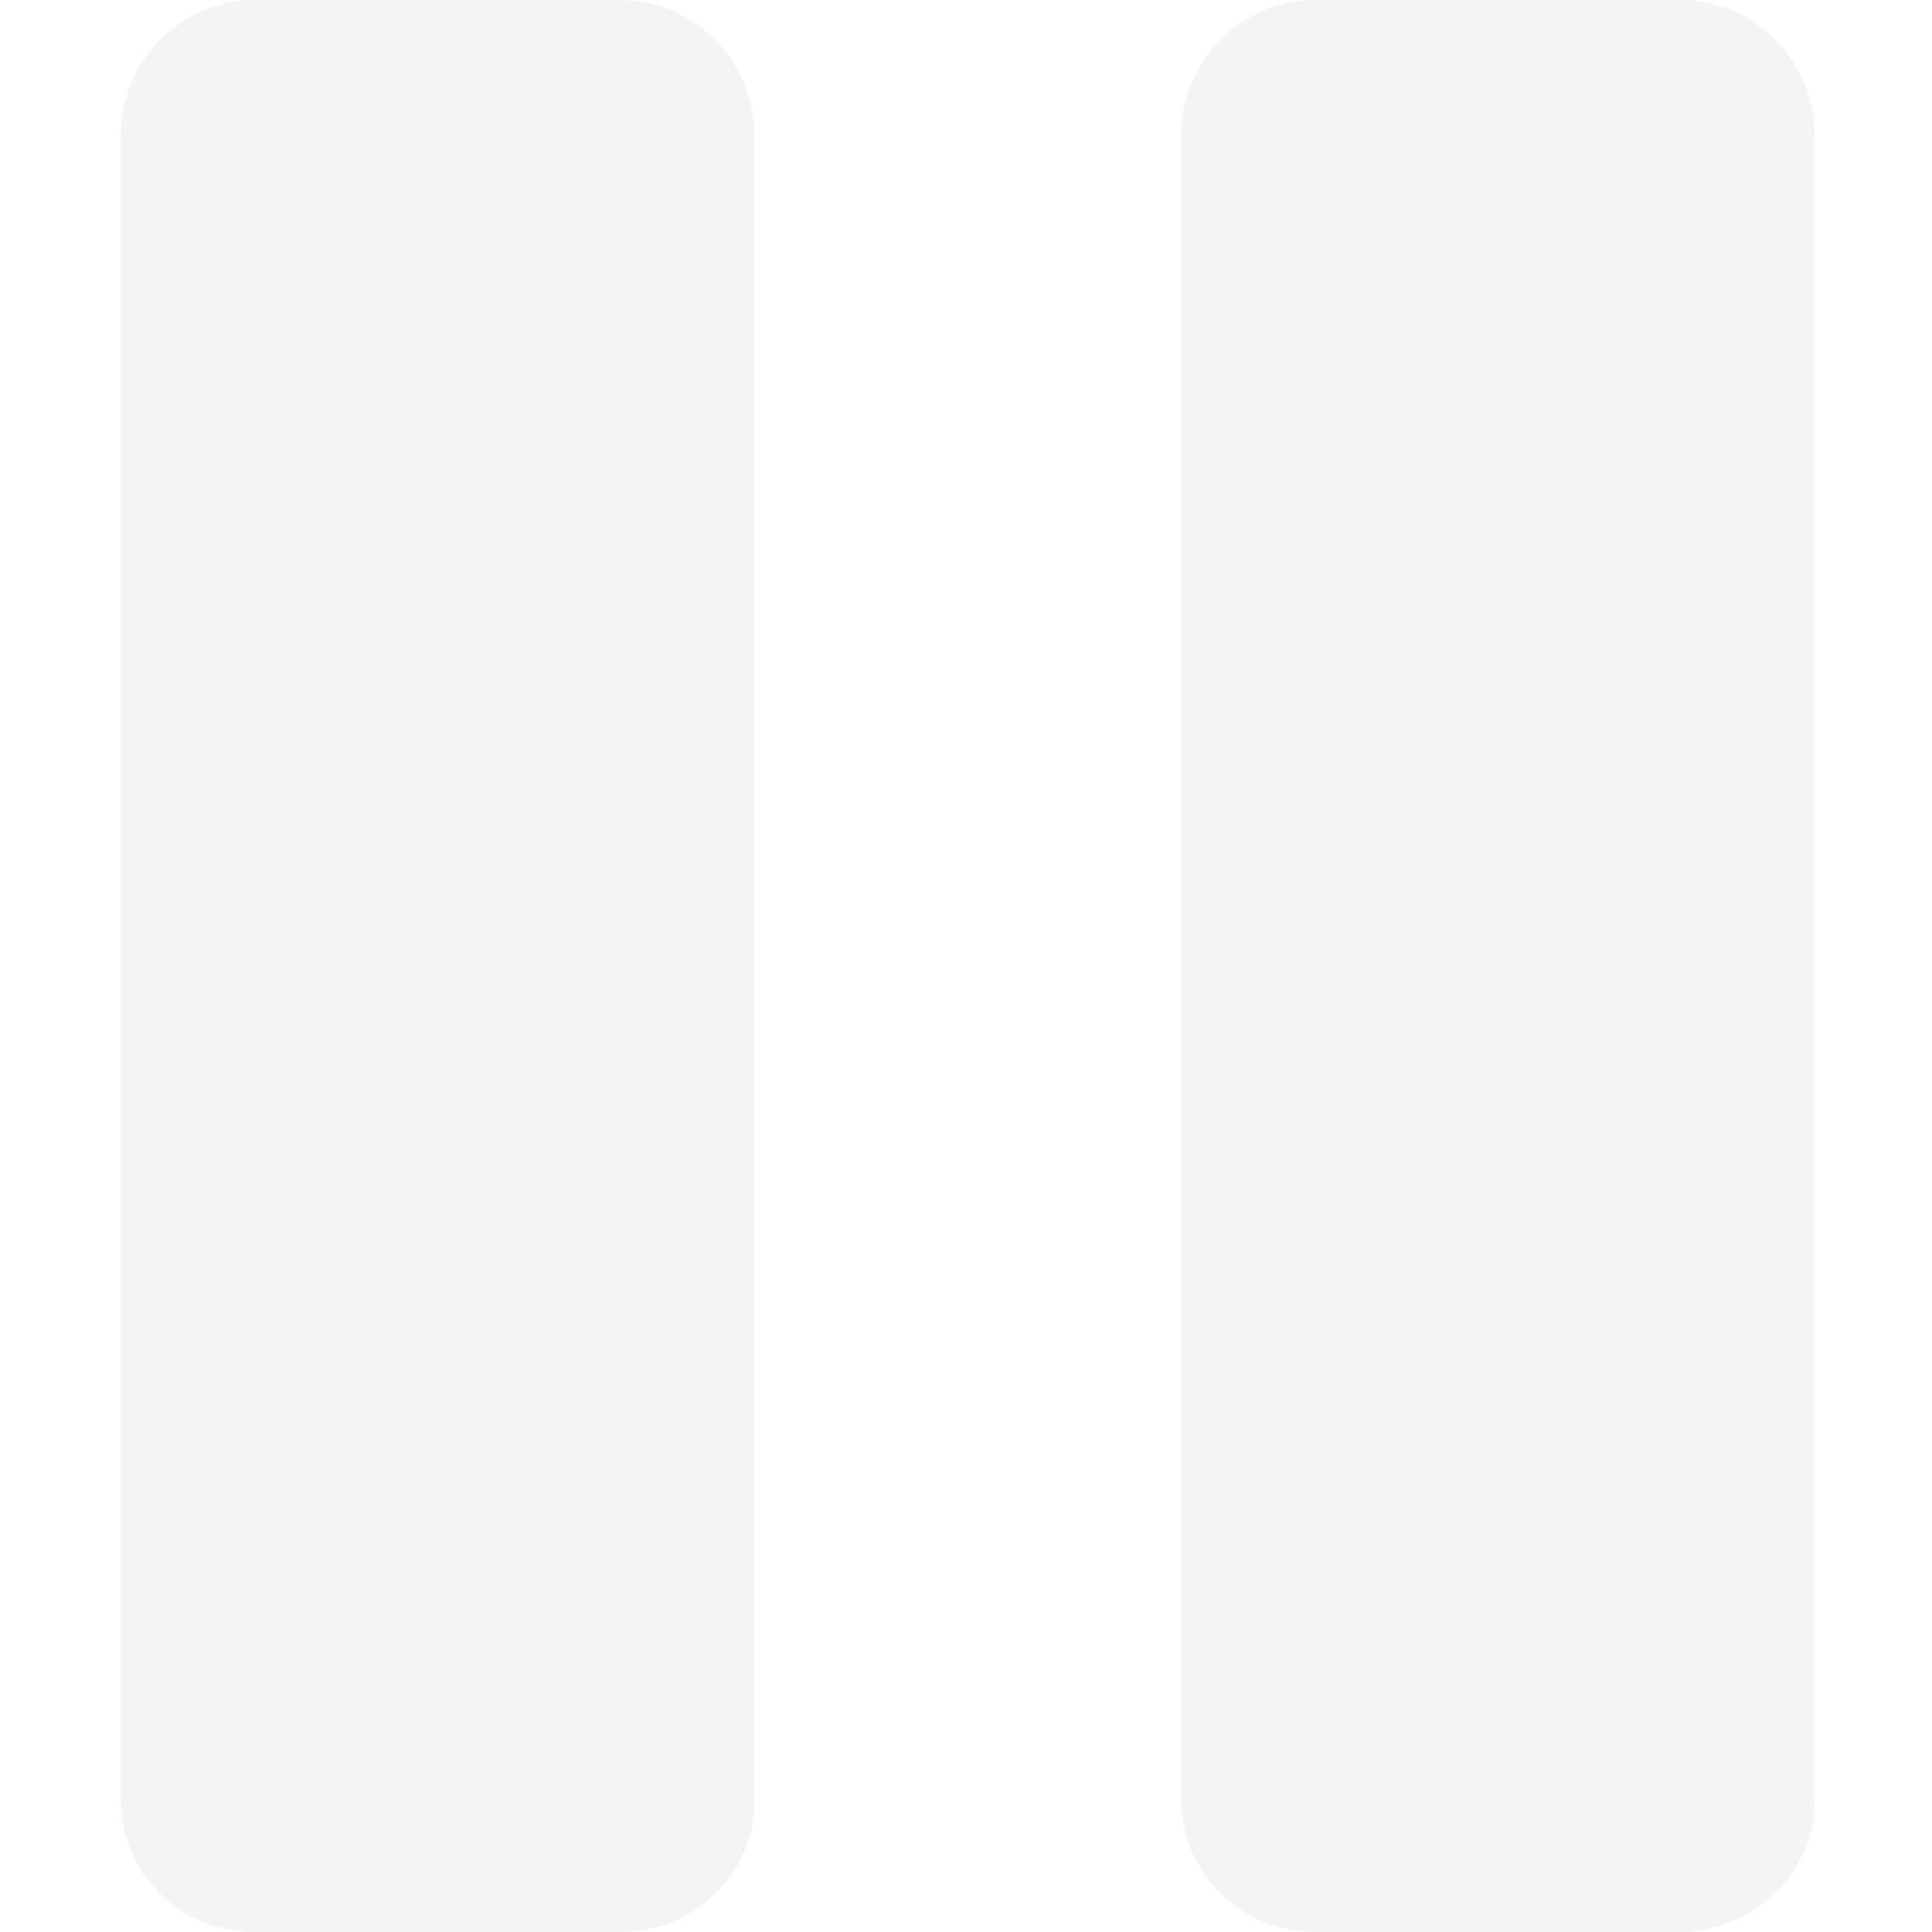
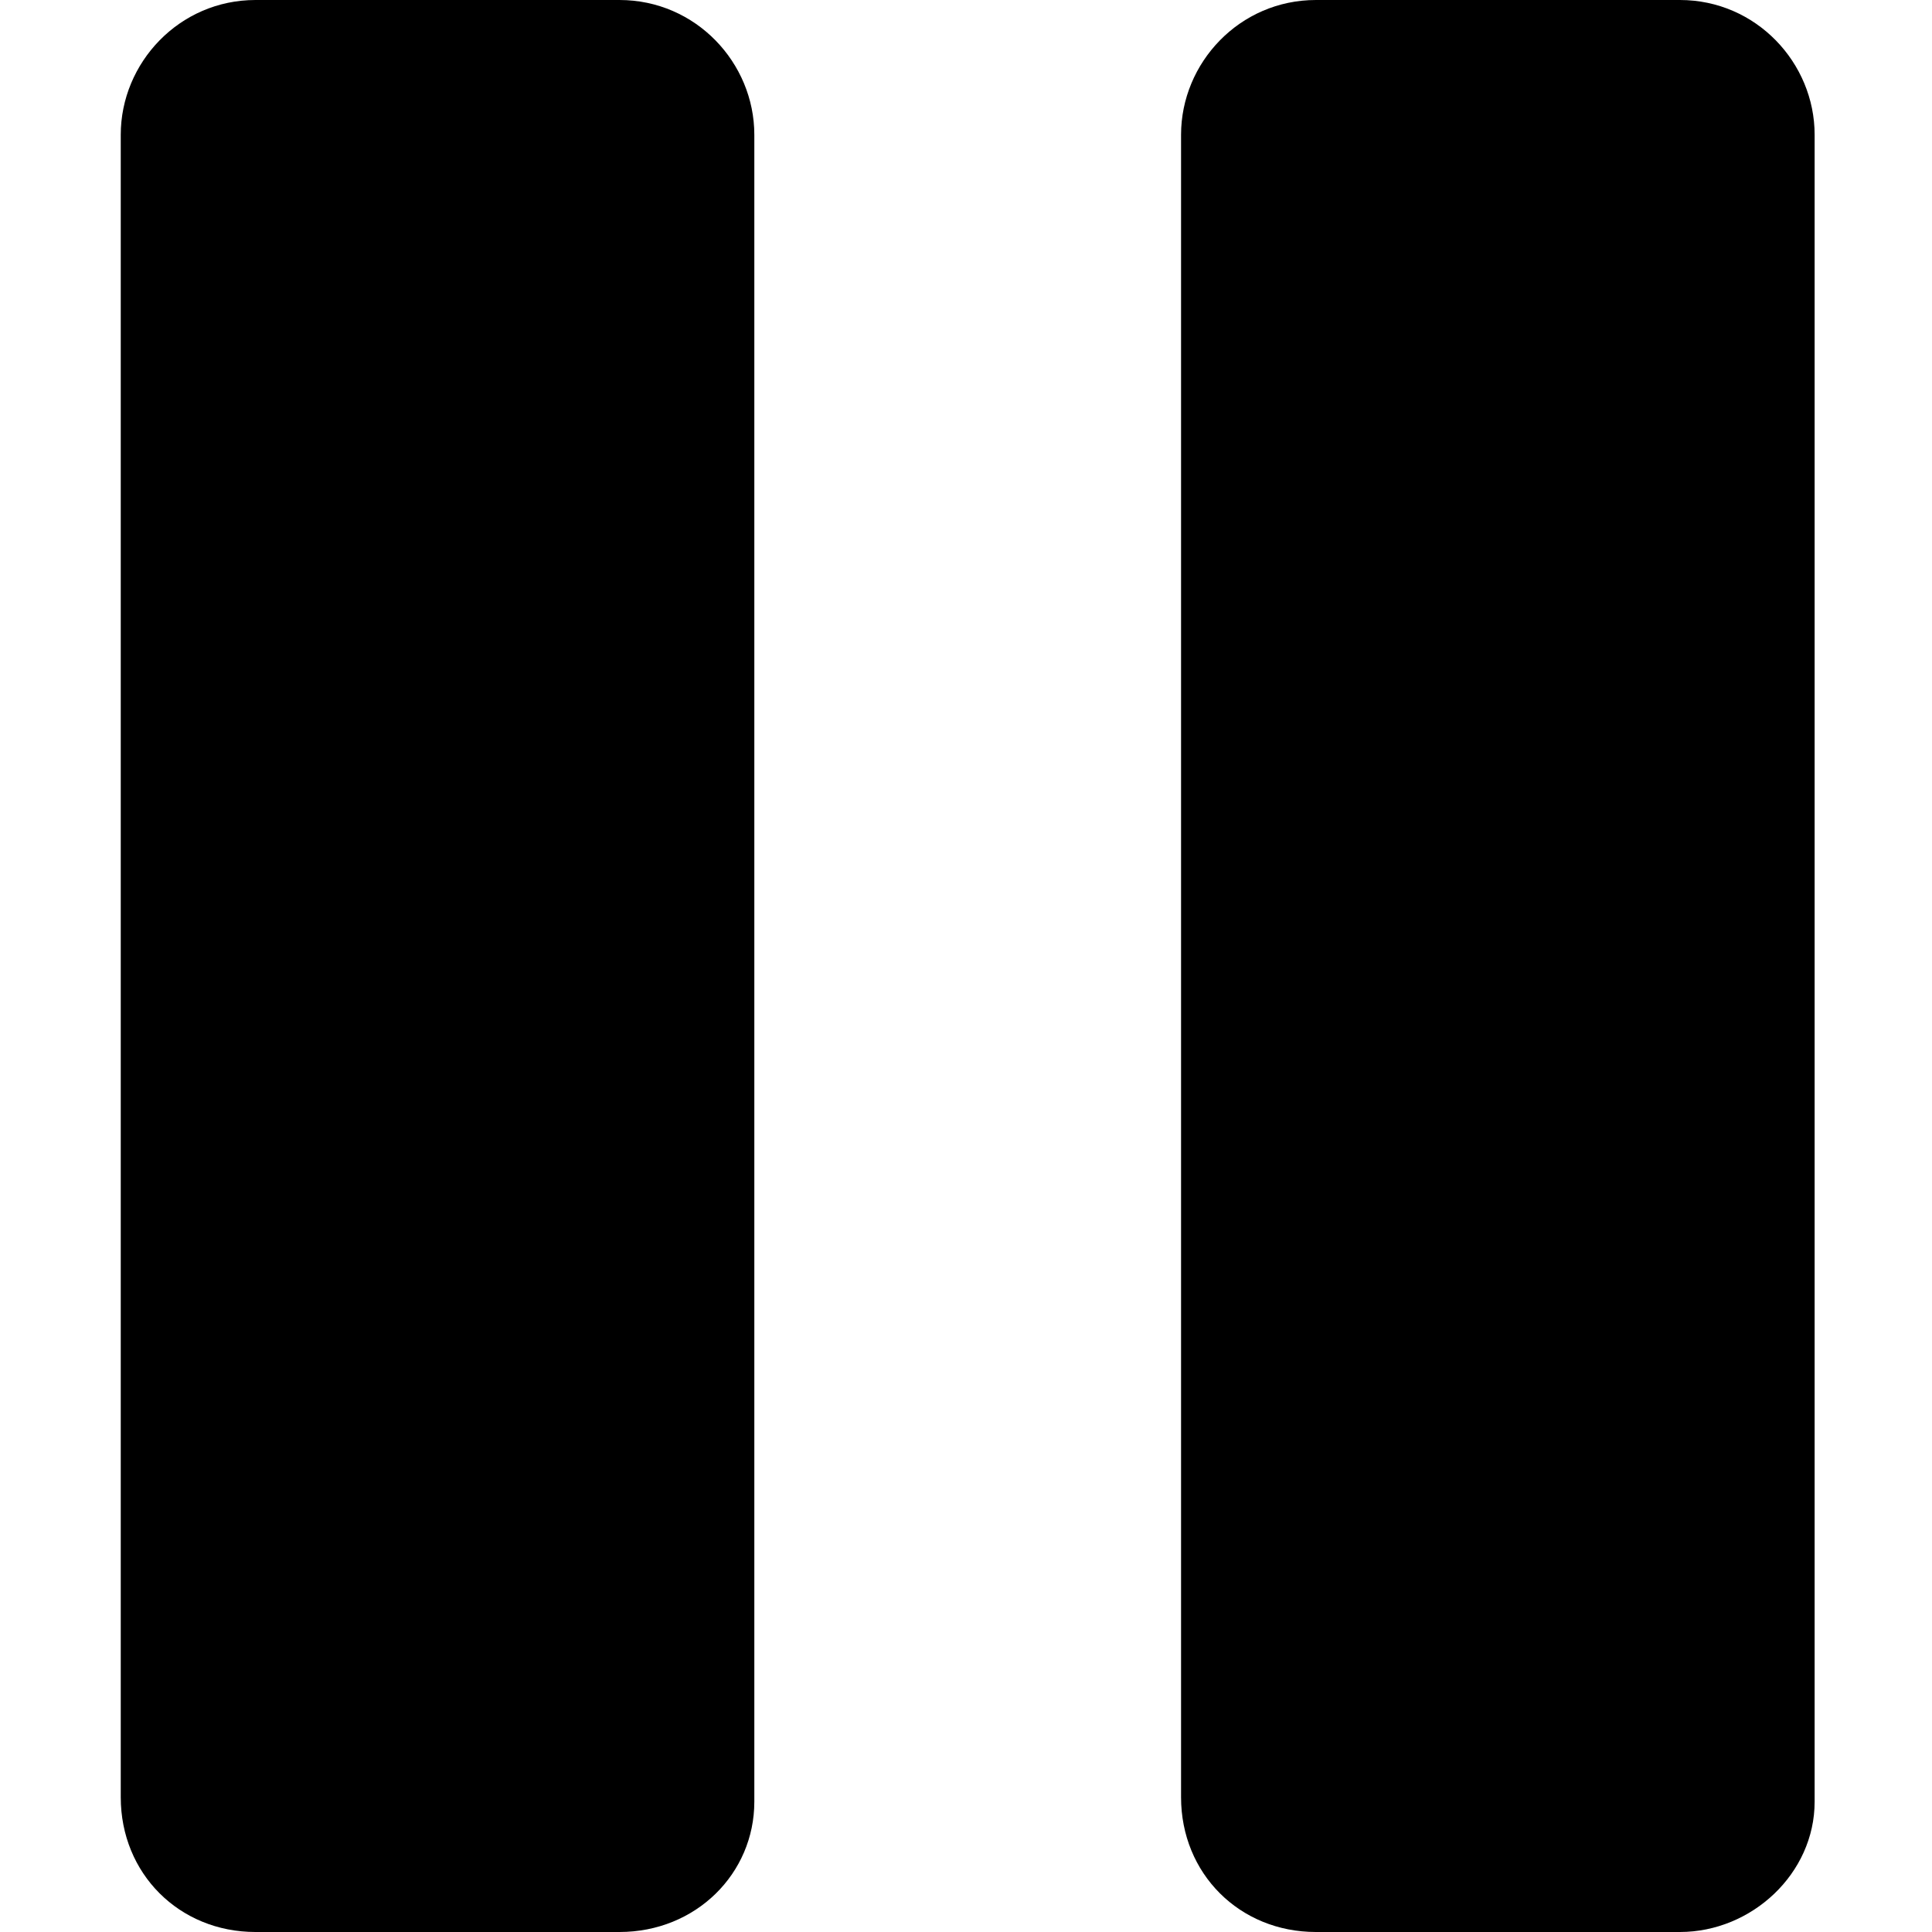
<svg xmlns="http://www.w3.org/2000/svg" width="16" height="16" viewBox="0 0 16 16" fill="none">
-   <path fill-rule="evenodd" clip-rule="evenodd" d="M2.116 16H5.13C5.763 16 6.247 15.516 6.247 14.921V1.116C6.247 0.521 5.763 0 5.13 0H2.116C1.484 0 1 0.521 1 1.116V14.884C1 15.516 1.484 16 2.116 16ZM10.898 16H13.912C14.507 16 15.028 15.516 15.028 14.921V1.116C15.028 0.521 14.544 0 13.912 0H10.898C10.265 0 9.781 0.521 9.781 1.116V14.884C9.781 15.516 10.265 16 10.898 16Z" fill="#F4F4F4" />
+   <path fill-rule="evenodd" clip-rule="evenodd" d="M2.116 16H5.13C5.763 16 6.247 15.516 6.247 14.921V1.116C6.247 0.521 5.763 0 5.13 0H2.116C1.484 0 1 0.521 1 1.116V14.884C1 15.516 1.484 16 2.116 16ZM10.898 16H13.912C14.507 16 15.028 15.516 15.028 14.921V1.116C15.028 0.521 14.544 0 13.912 0H10.898C10.265 0 9.781 0.521 9.781 1.116V14.884C9.781 15.516 10.265 16 10.898 16Z" fill="currentColor" />
</svg>
